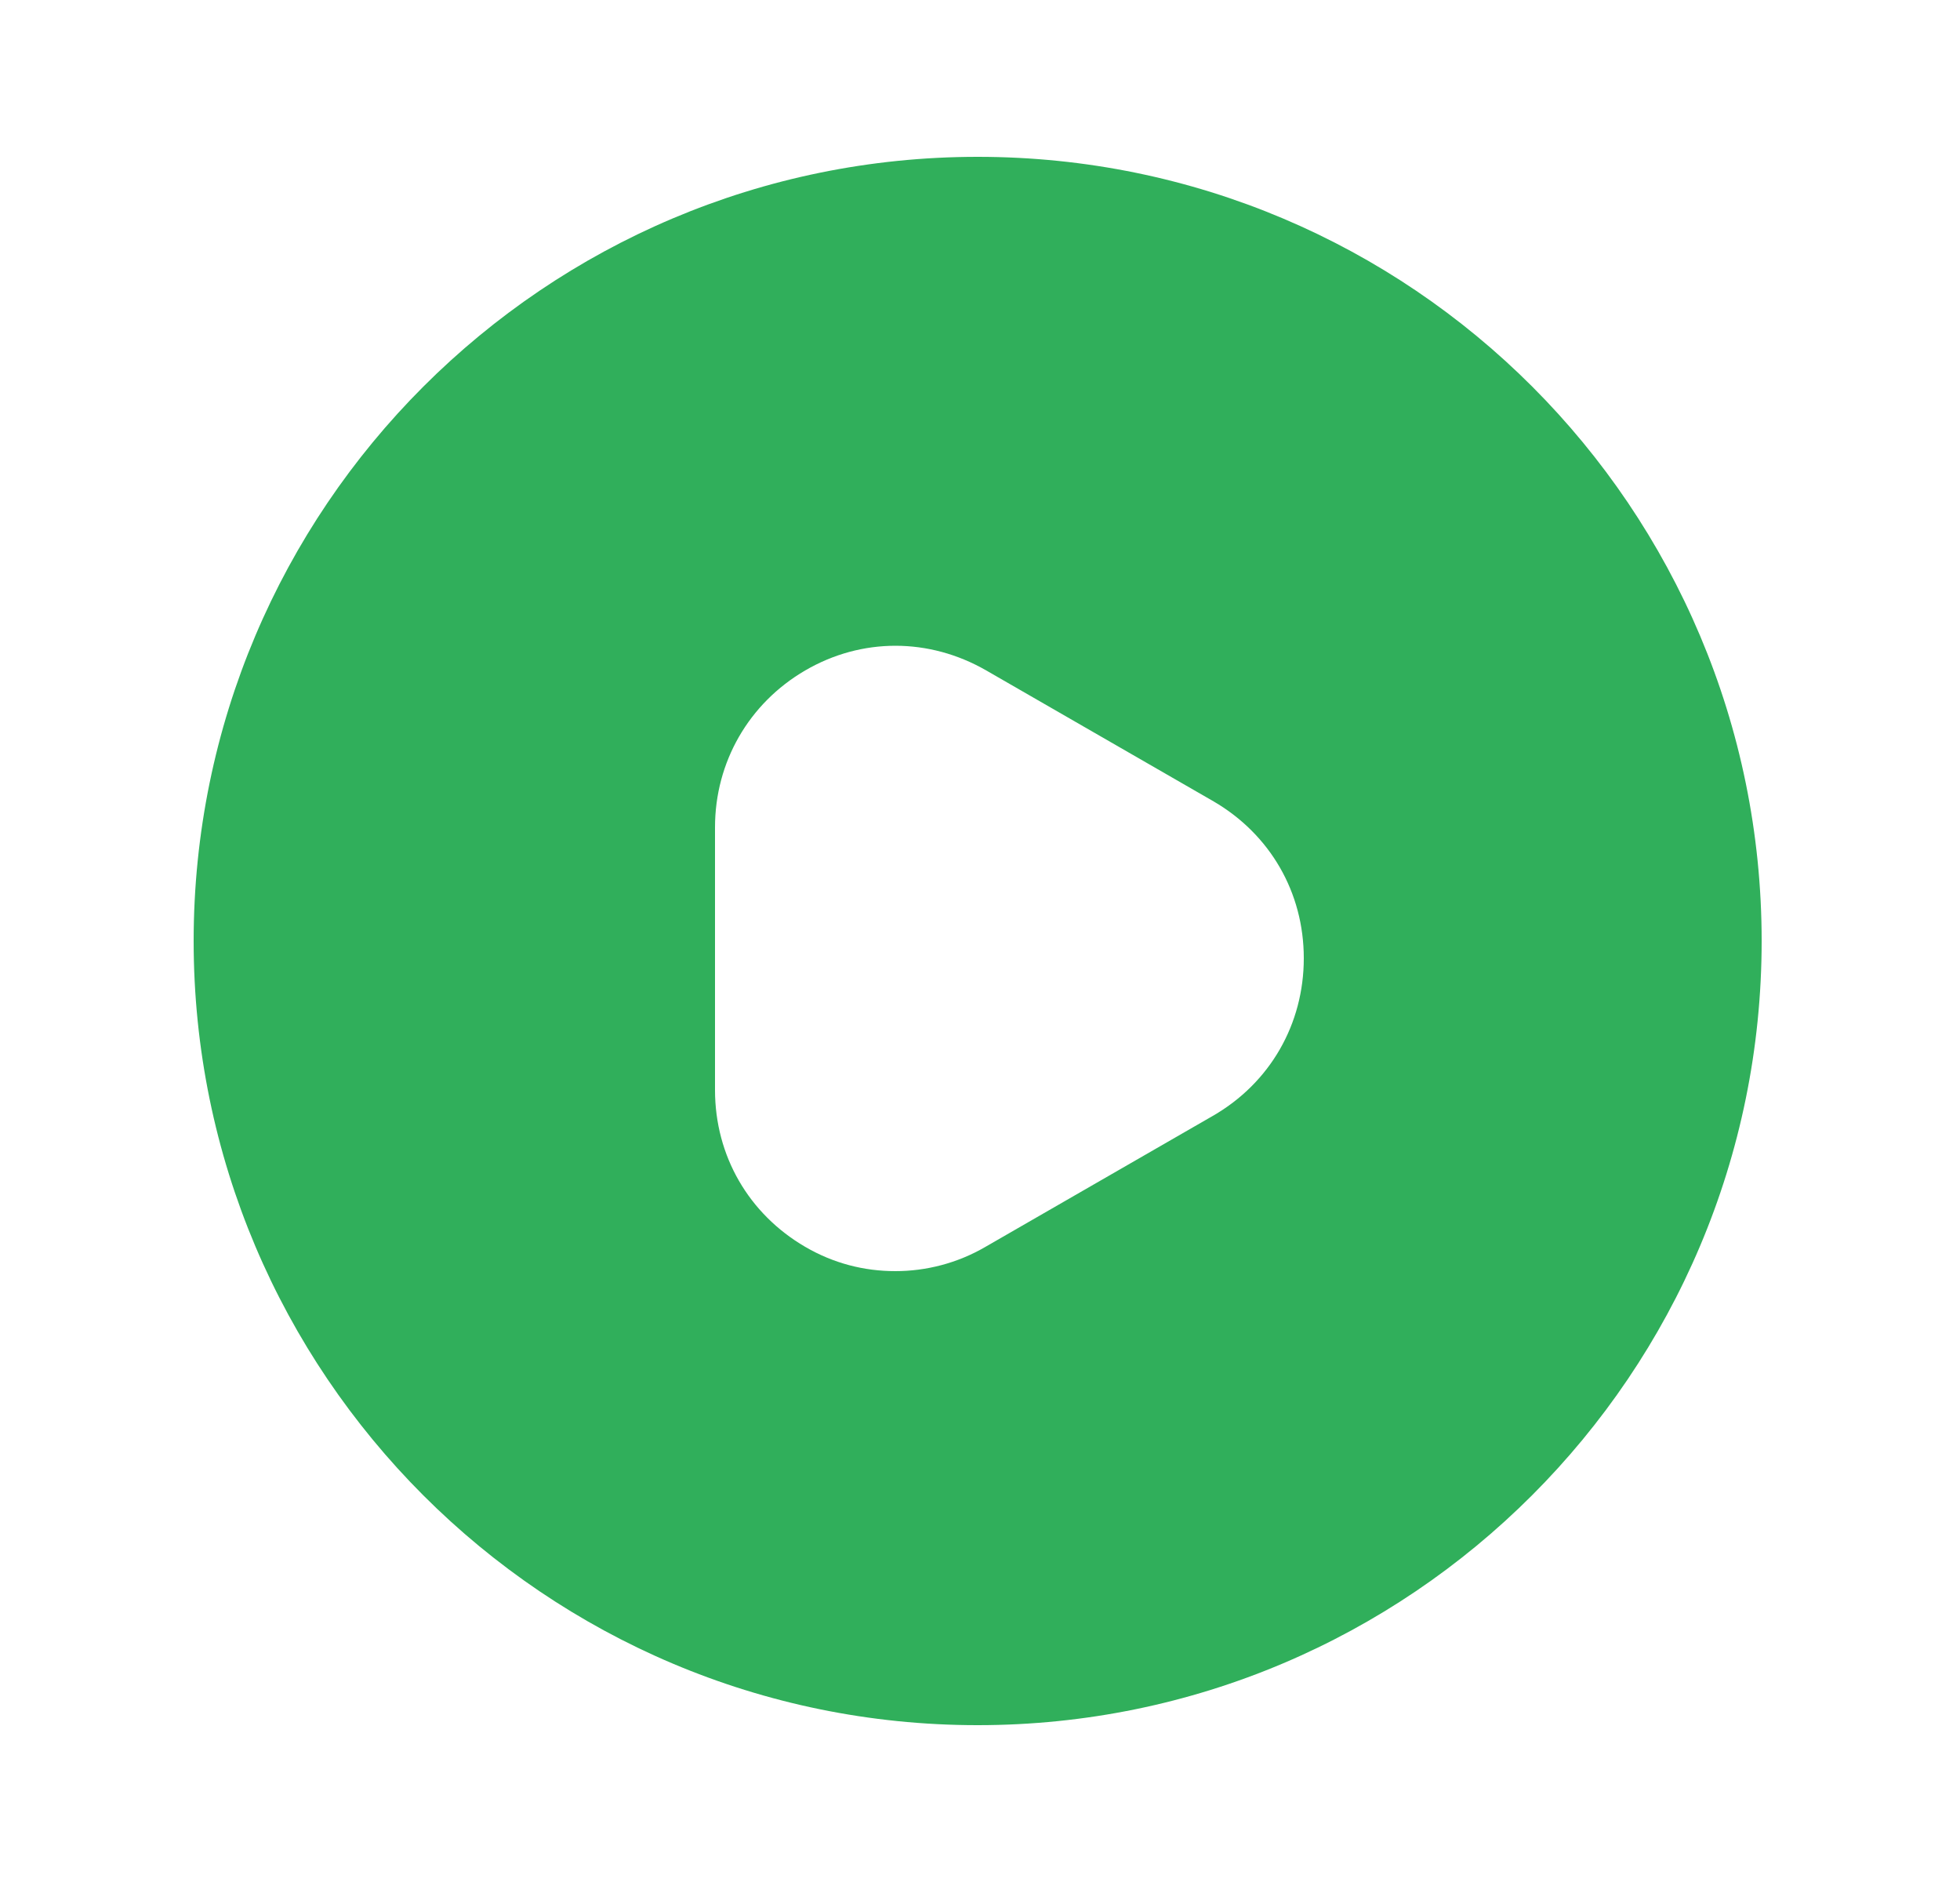
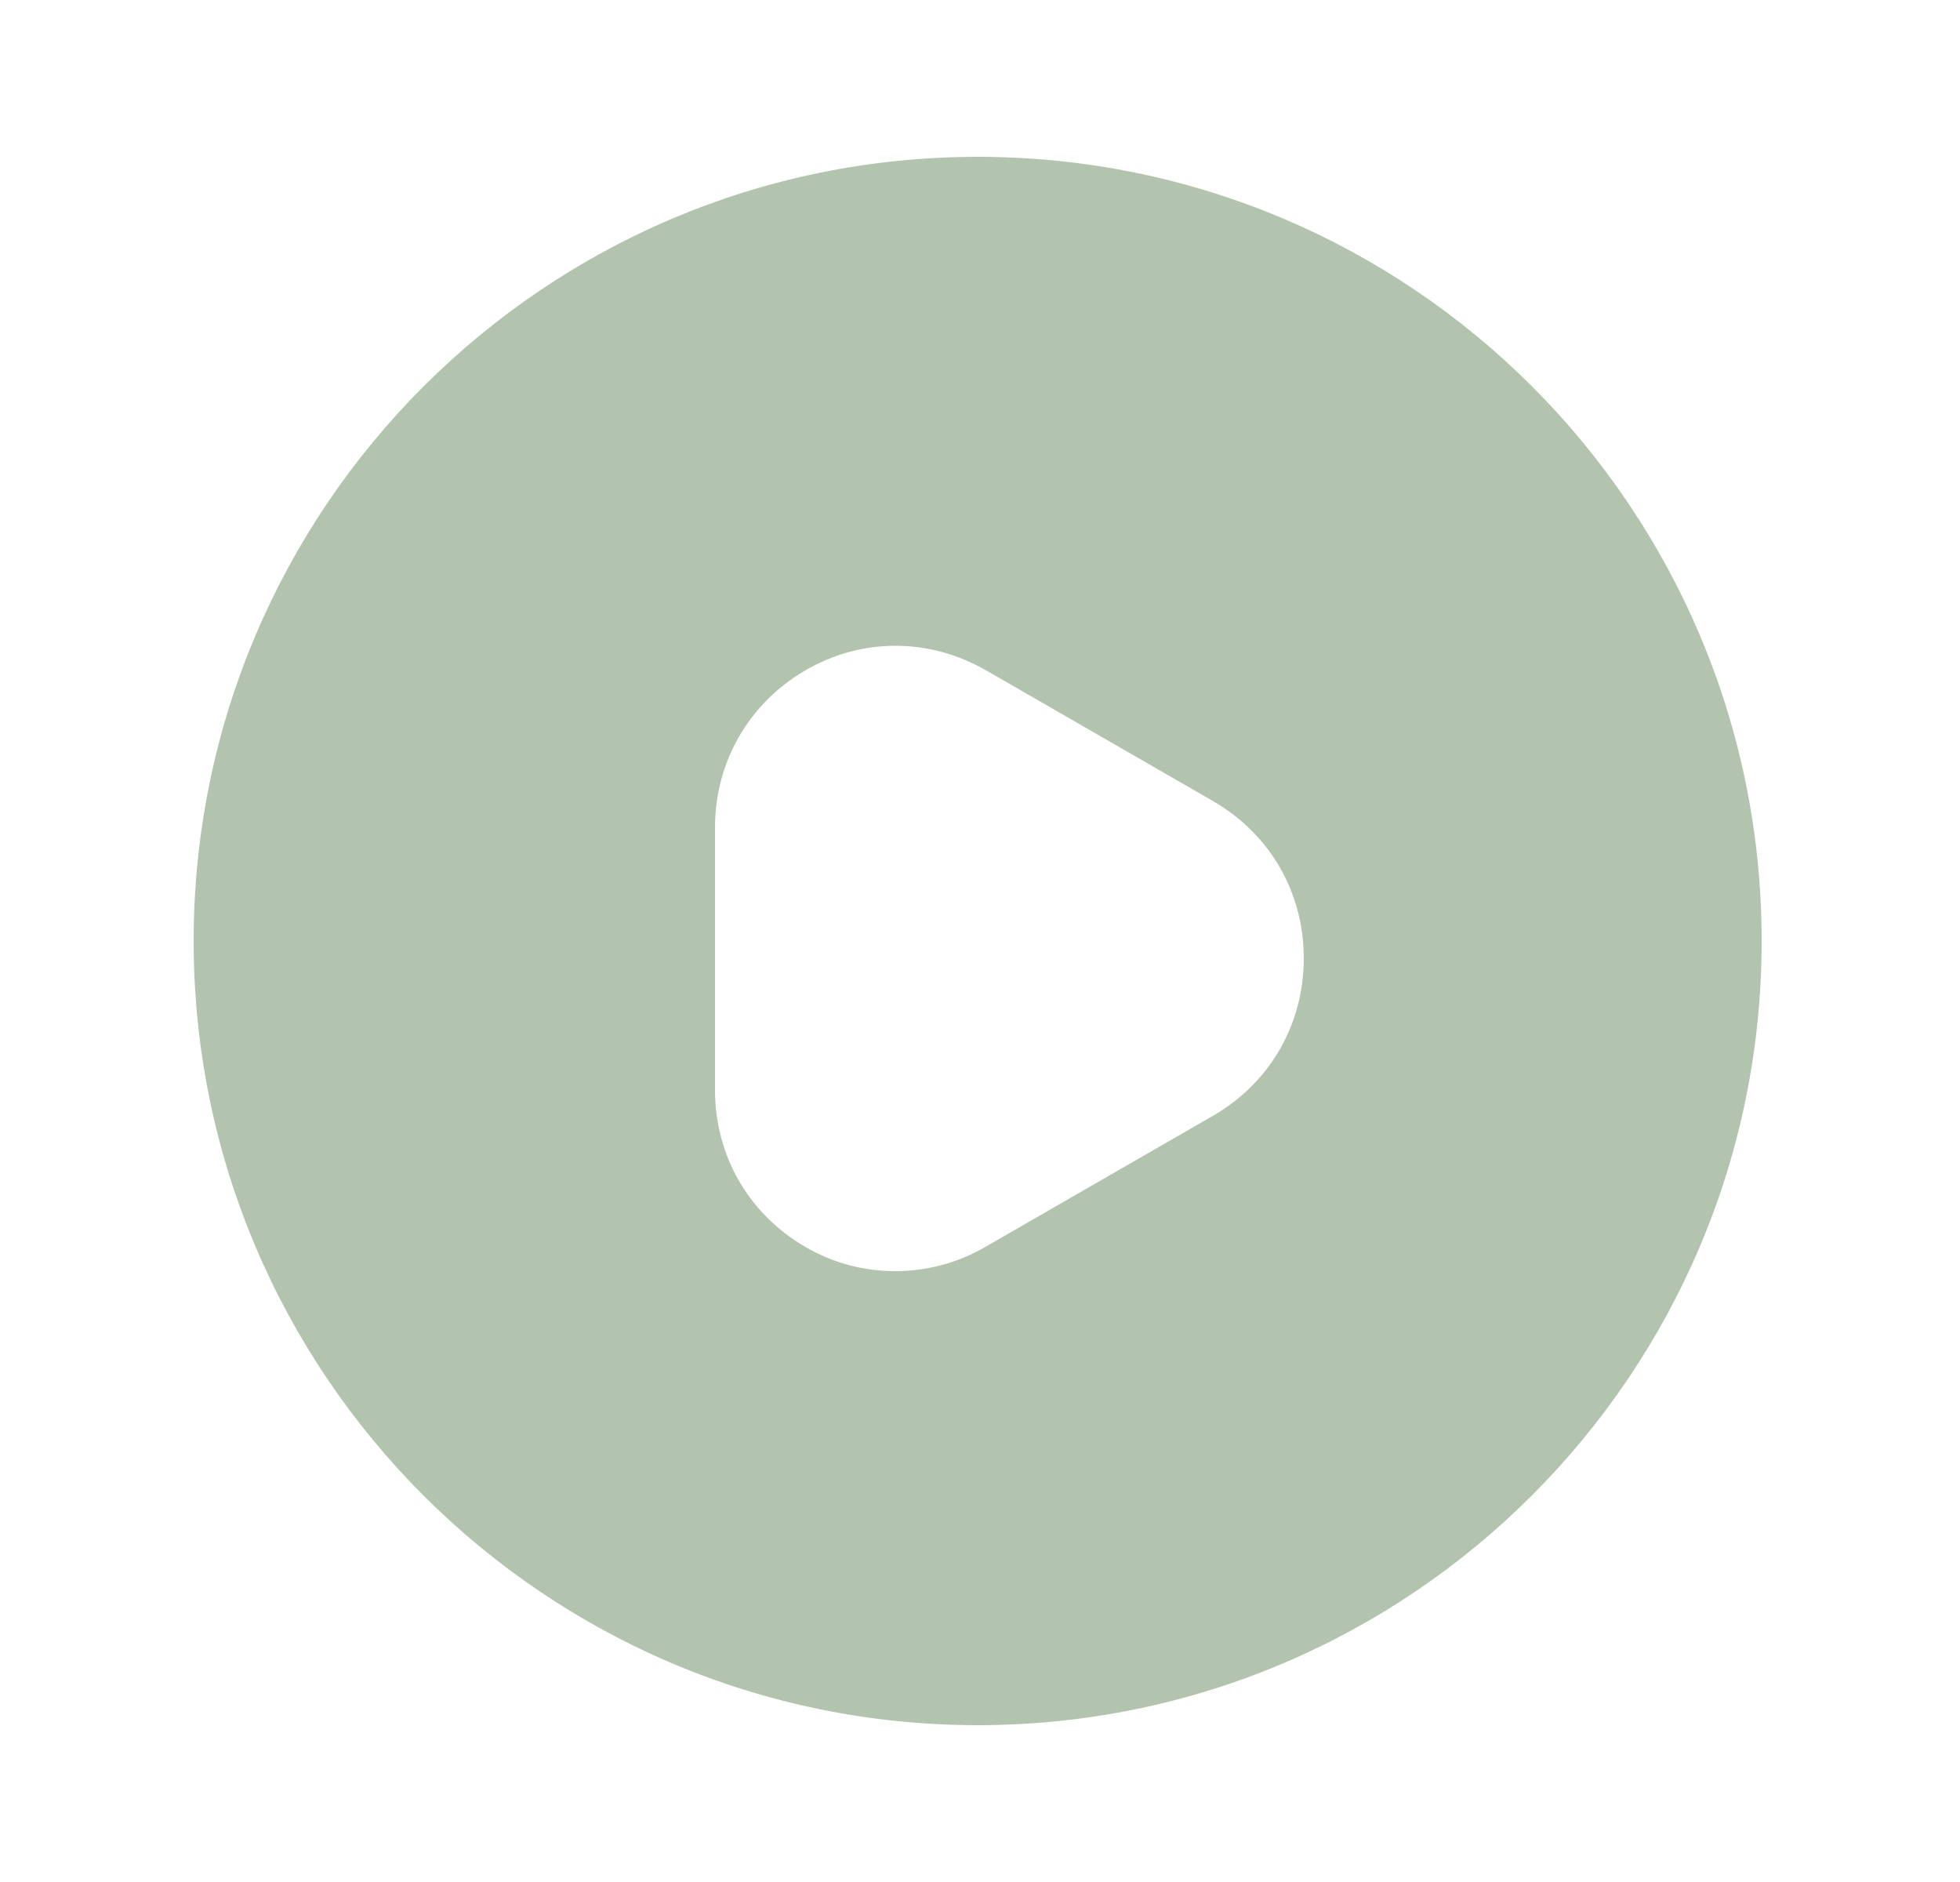
<svg xmlns="http://www.w3.org/2000/svg" width="25" height="24" viewBox="0 0 25 24" fill="none">
-   <path d="M12.47 2C6.95 2 2.47 6.48 2.47 12C2.47 17.52 6.95 22 12.47 22C17.99 22 22.47 17.52 22.47 12C22.47 6.48 18 2 12.47 2ZM15.47 14.23L12.57 15.9C12.21 16.11 11.81 16.21 11.42 16.21C11.02 16.21 10.63 16.11 10.27 15.9C9.55 15.48 9.12 14.74 9.12 13.9V10.55C9.12 9.72 9.55 8.97 10.27 8.55C10.99 8.13 11.85 8.13 12.58 8.55L15.48 10.22C16.2 10.64 16.63 11.38 16.63 12.22C16.63 13.06 16.2 13.81 15.47 14.23Z" fill="#30AF5B" />
+   <path d="M12.47 2C6.95 2 2.47 6.48 2.47 12C2.47 17.52 6.95 22 12.47 22C17.99 22 22.47 17.52 22.47 12C22.47 6.48 18 2 12.47 2ZM15.47 14.23L12.57 15.9C12.21 16.11 11.81 16.21 11.42 16.21C11.02 16.21 10.63 16.11 10.27 15.9C9.55 15.48 9.12 14.74 9.12 13.9V10.55C9.12 9.72 9.55 8.97 10.27 8.55C10.99 8.13 11.85 8.13 12.58 8.55L15.48 10.22C16.2 10.64 16.63 11.38 16.63 12.22C16.63 13.06 16.2 13.81 15.47 14.23Z" fill="#B2C4AD" />
</svg>
